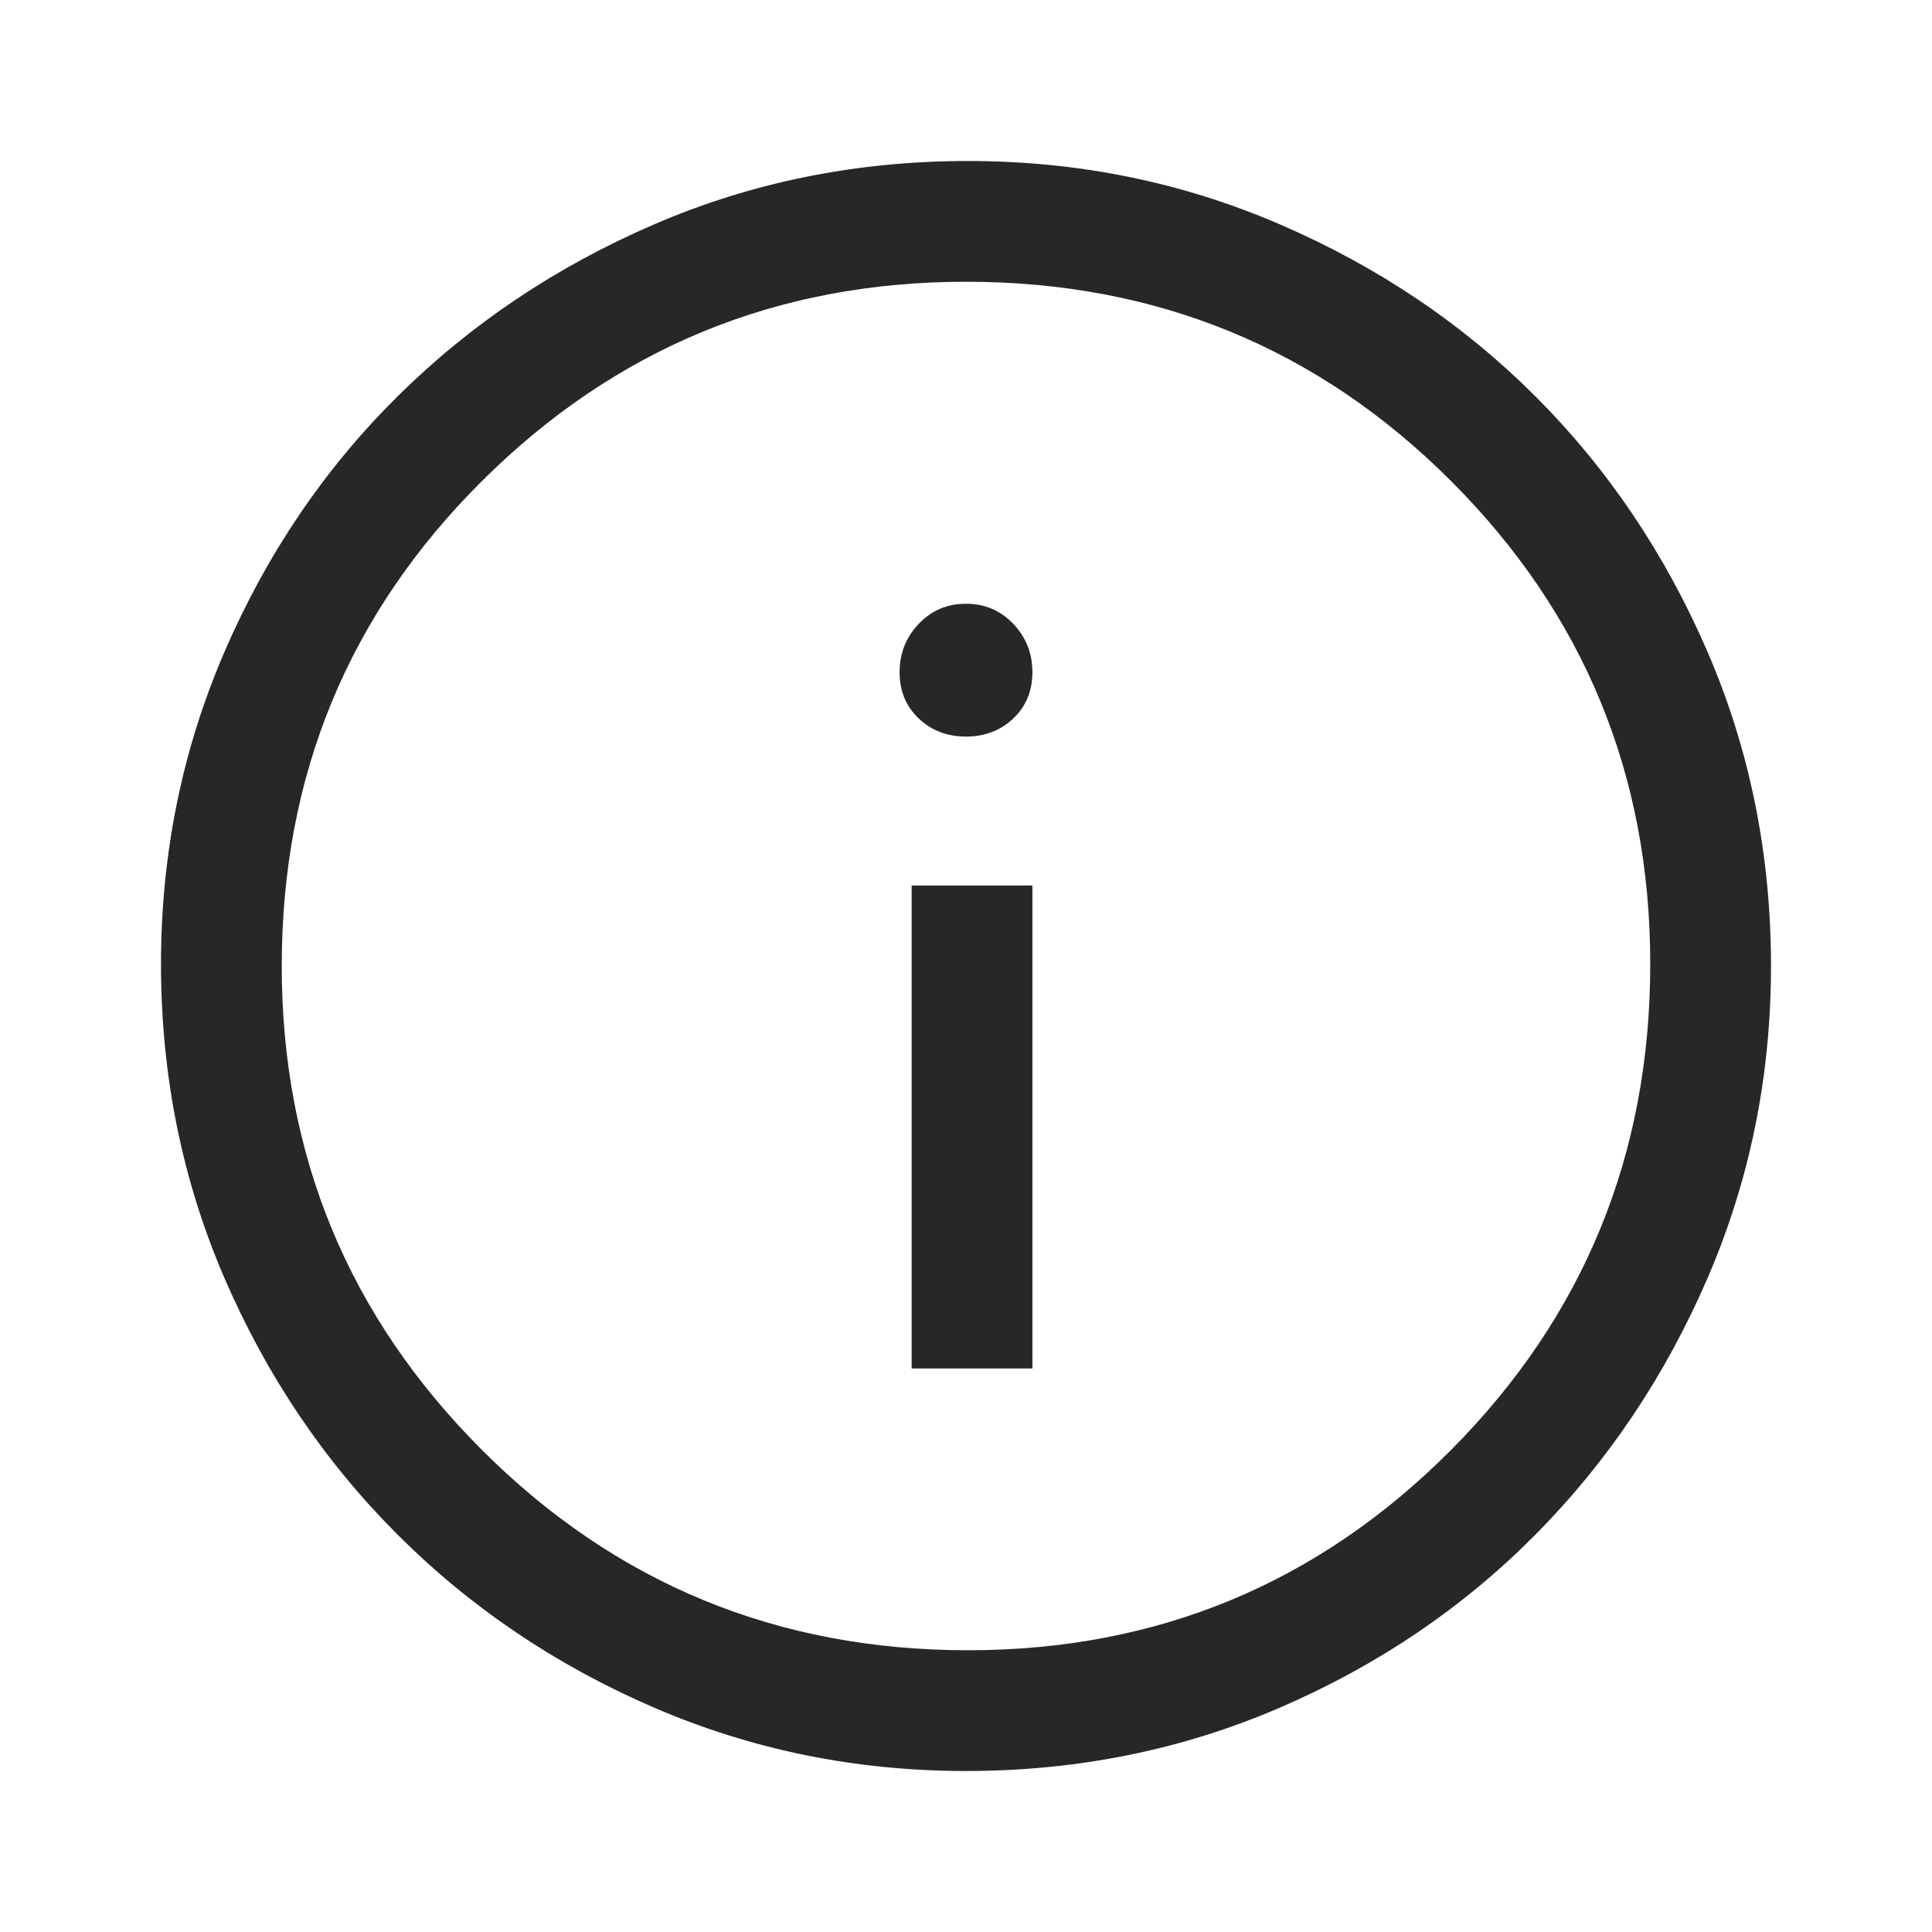
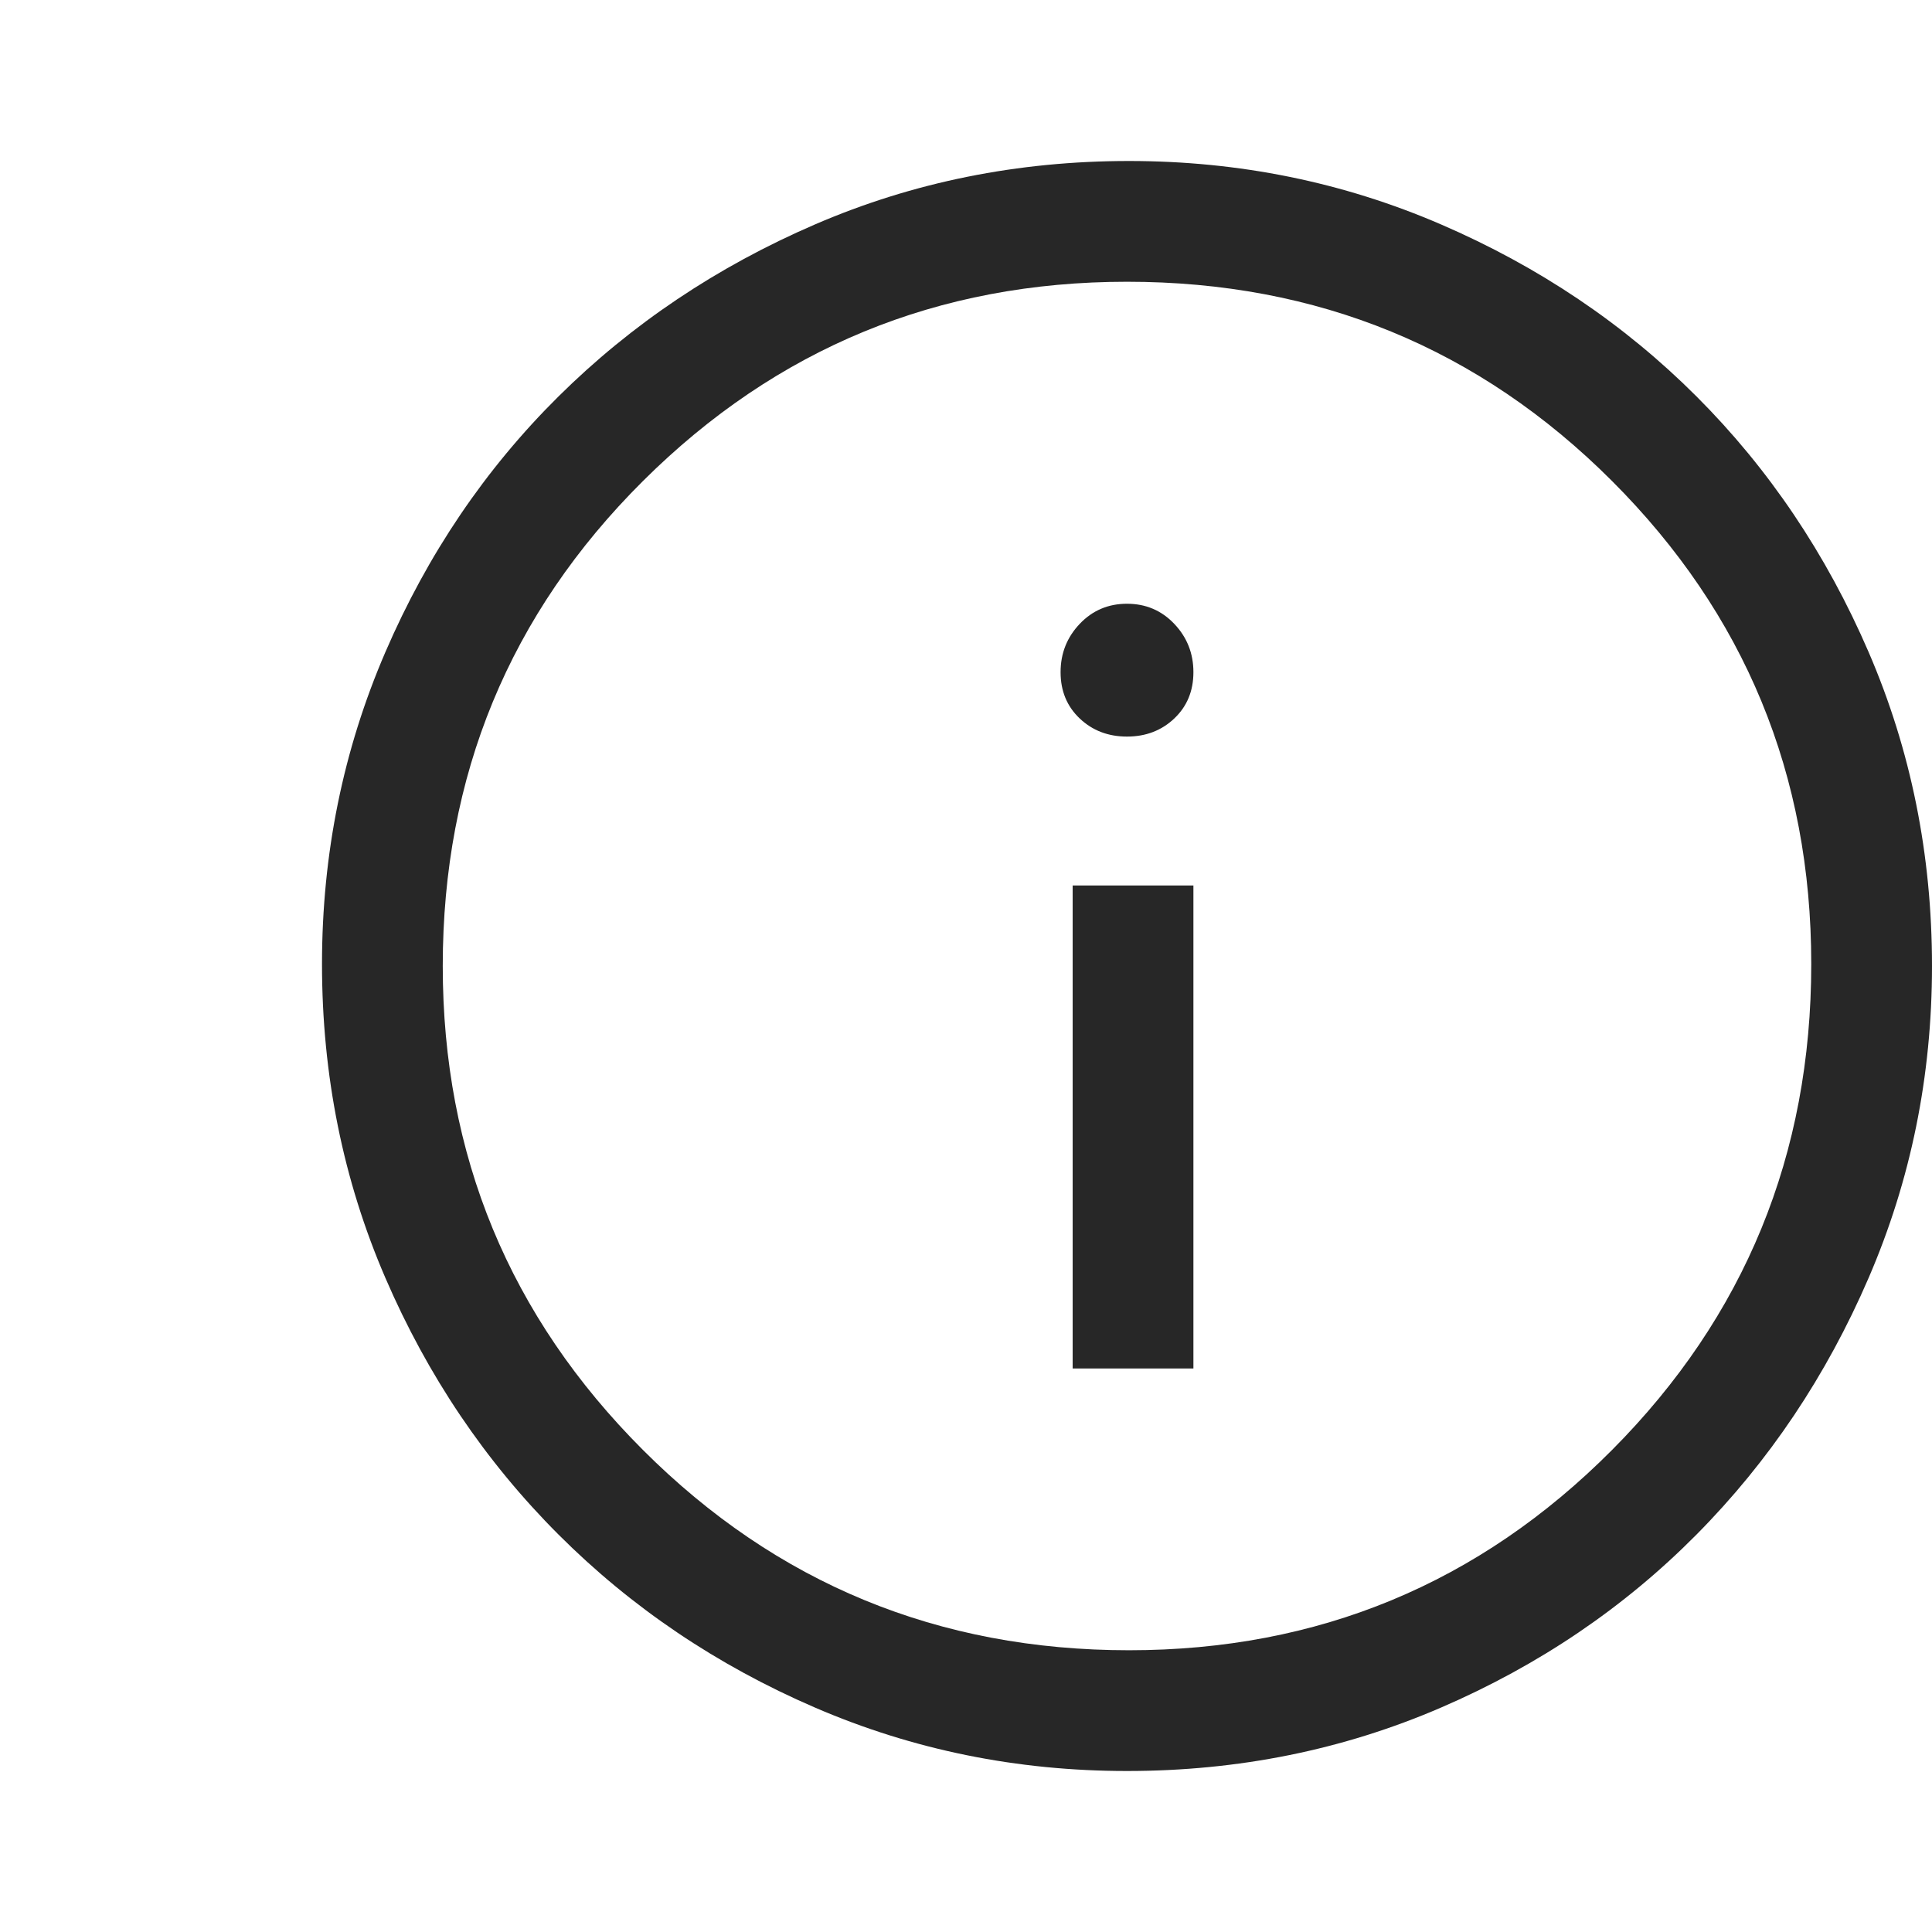
- <svg xmlns="http://www.w3.org/2000/svg" height="48" width="48">
+ <svg xmlns="http://www.w3.org/2000/svg" height="48" wdestinationth="48">
  <path d="M22.65 34h3V22h-3ZM24 18.3q.7 0 1.175-.45.475-.45.475-1.15t-.475-1.2Q24.7 15 24 15q-.7 0-1.175.5-.475.5-.475 1.2t.475 1.15q.475.45 1.175.45ZM24 44q-4.1 0-7.75-1.575-3.65-1.575-6.375-4.3-2.725-2.725-4.3-6.375Q4 28.1 4 23.95q0-4.1 1.575-7.75 1.575-3.65 4.3-6.35 2.725-2.7 6.375-4.275Q19.9 4 24.05 4q4.1 0 7.75 1.575 3.65 1.575 6.35 4.275 2.7 2.7 4.275 6.35Q44 19.85 44 24q0 4.1-1.575 7.75-1.575 3.65-4.275 6.375t-6.35 4.3Q28.15 44 24 44Zm.05-3q7.05 0 12-4.975T41 23.95q0-7.05-4.95-12T24 7q-7.05 0-12.025 4.95Q7 16.9 7 24q0 7.05 4.975 12.025Q16.95 41 24.05 41ZM24 24Z" fill="#272727" />
</svg>
